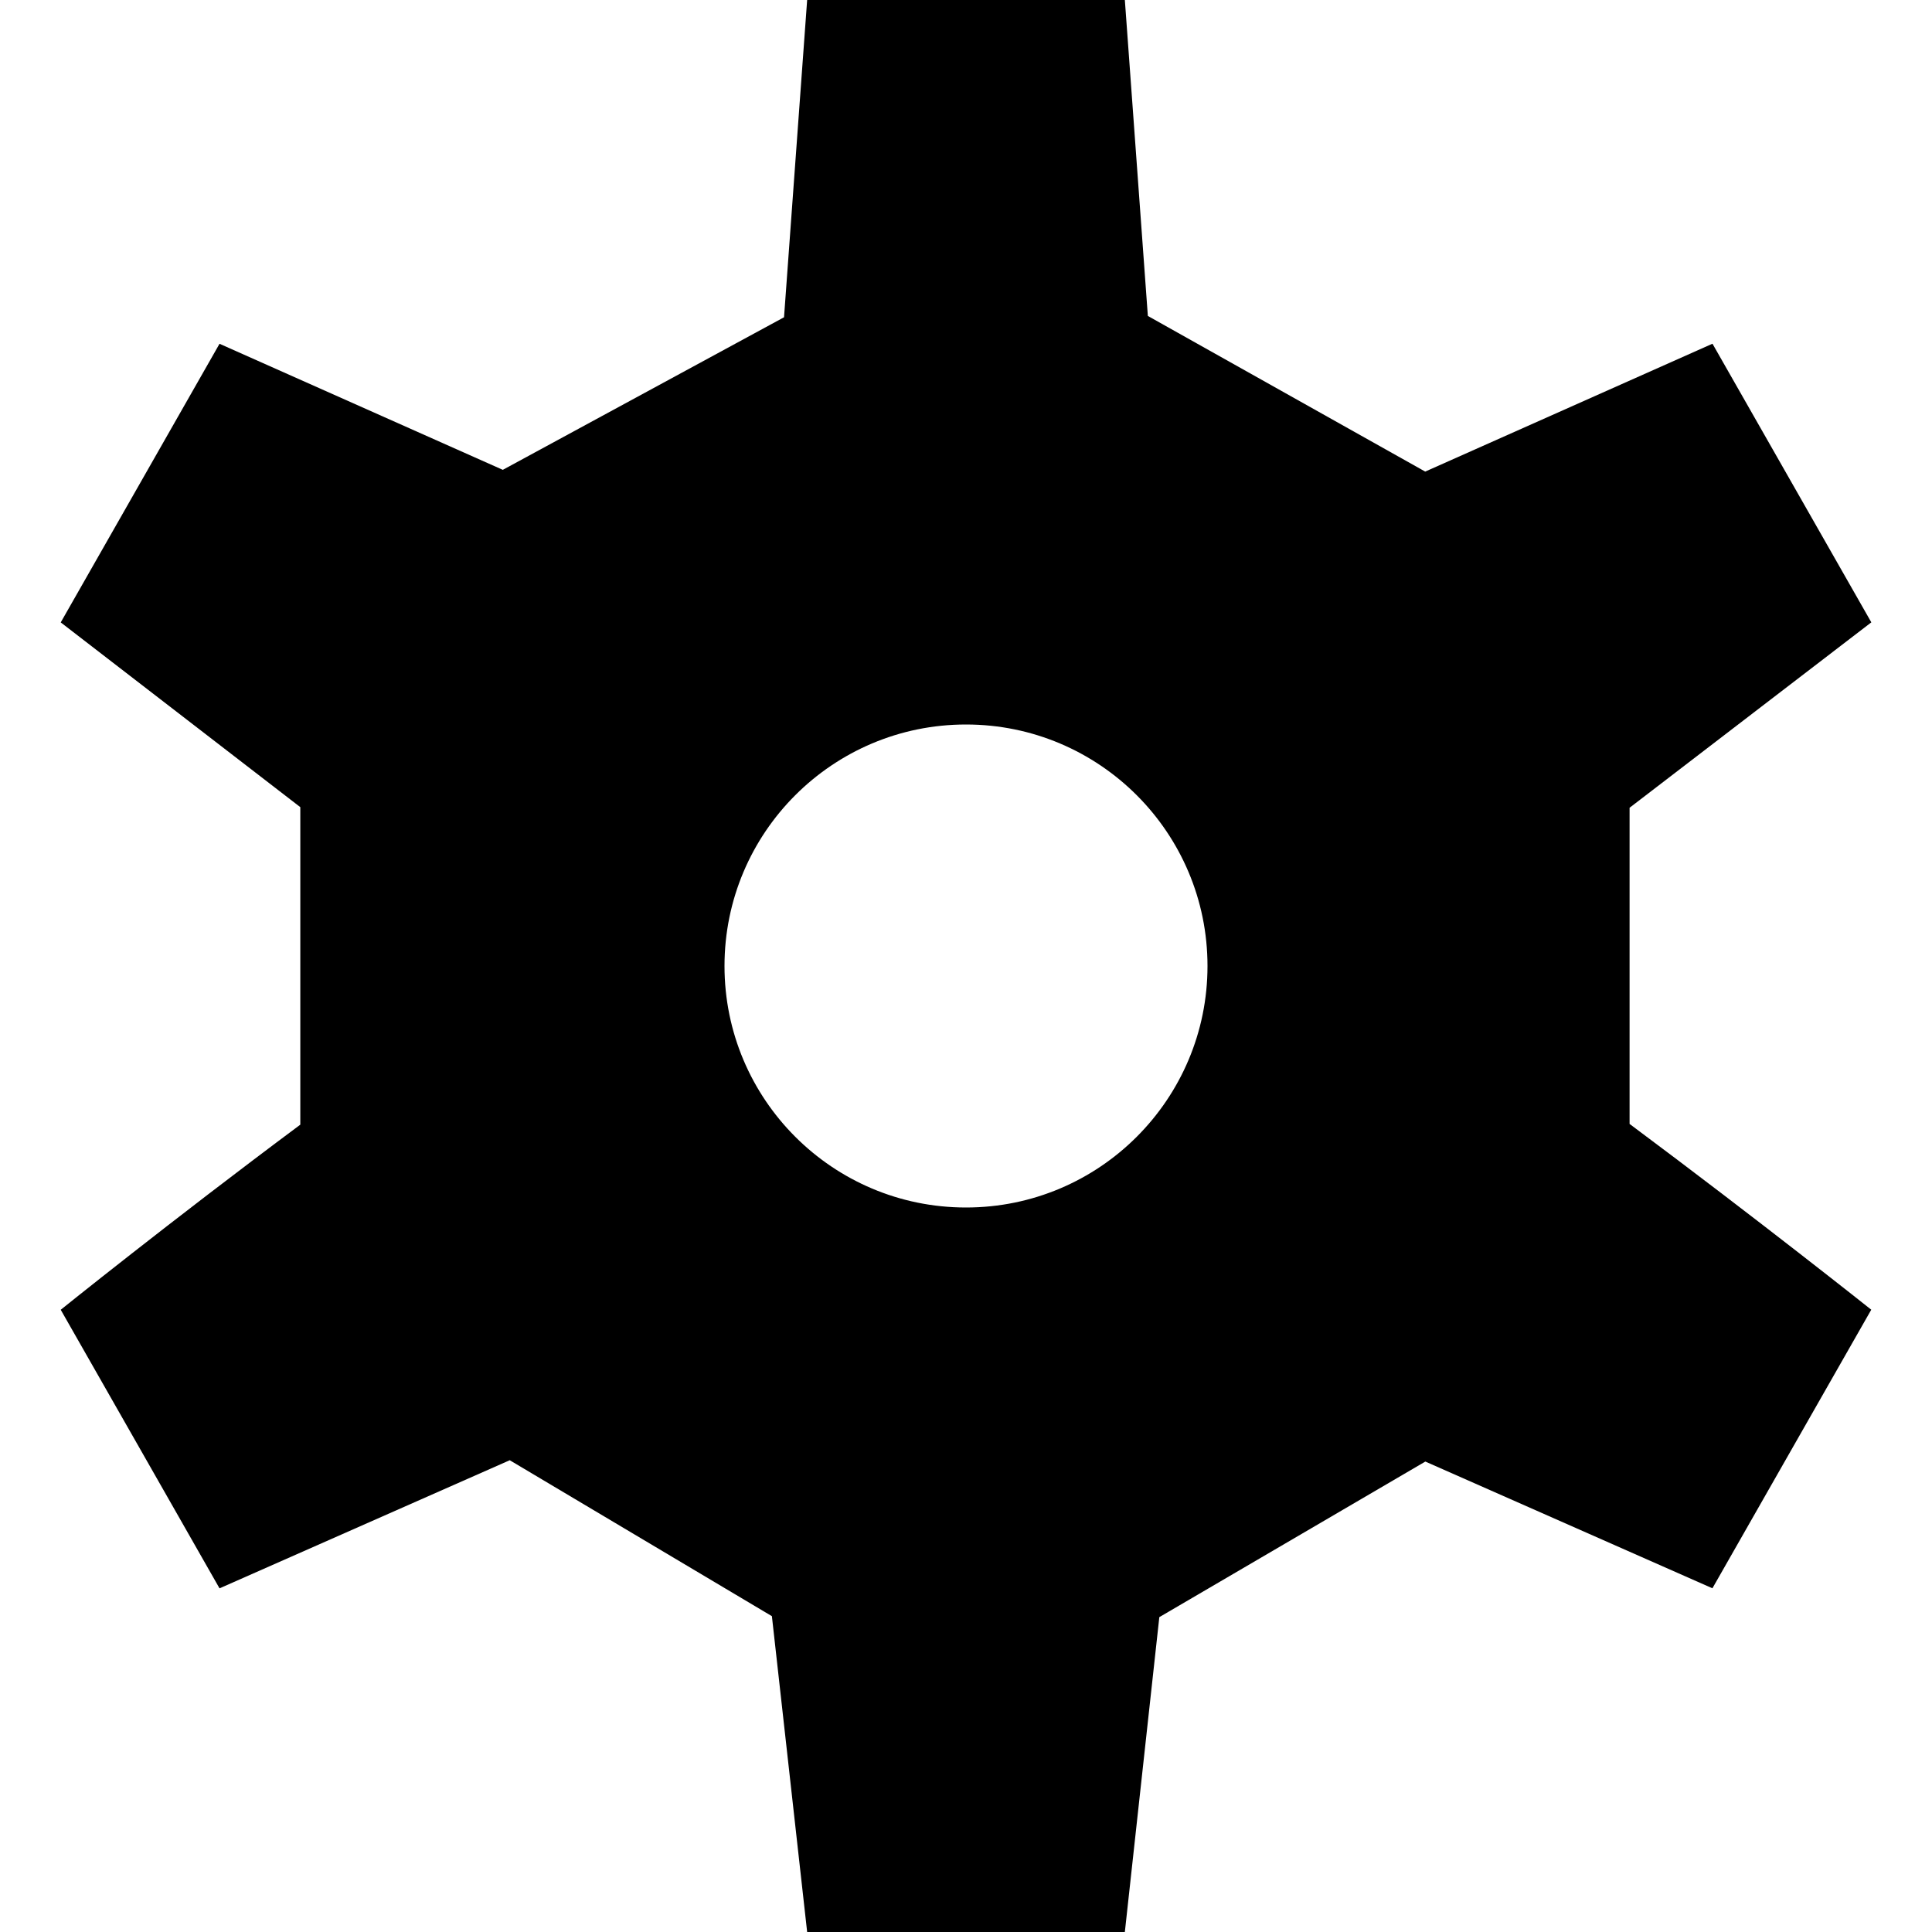
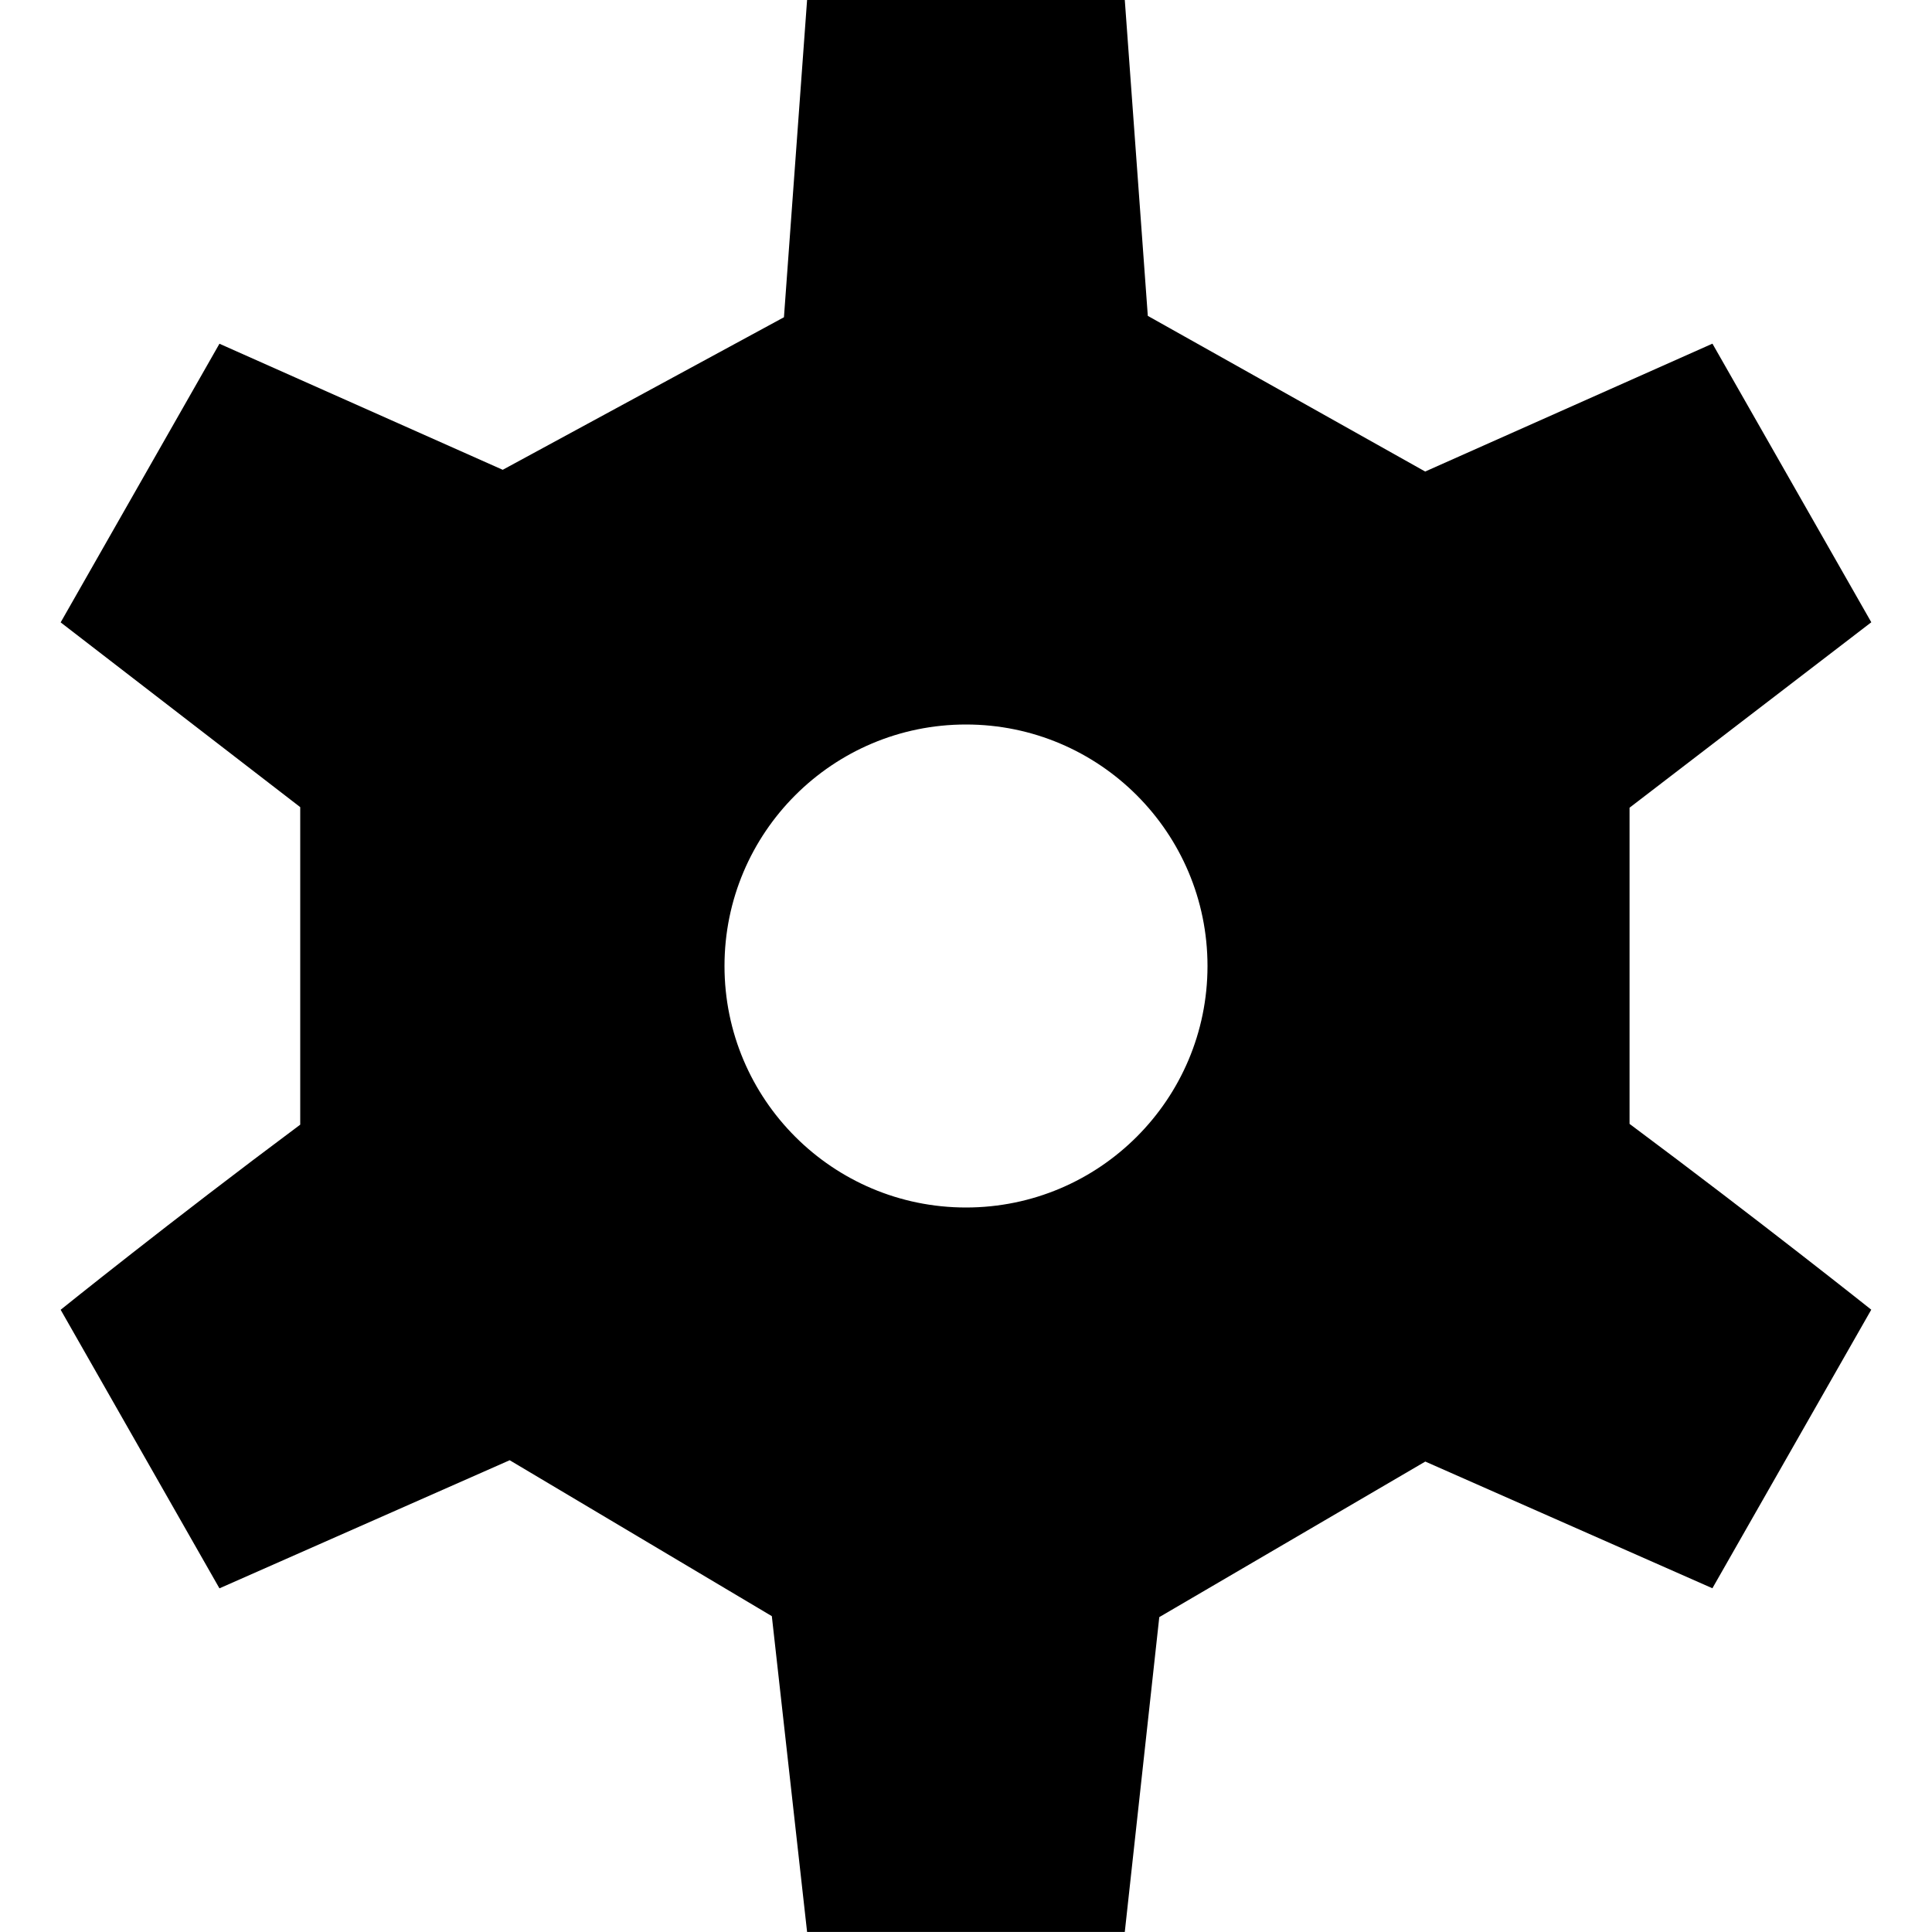
- <svg xmlns="http://www.w3.org/2000/svg" version="1.1" width="32" height="32" viewBox="0 0 32 32">
-   <path d="M26.99 18.615c2.156 1.607 4.004 3.078 4.004 3.078l-2.631 4.614-4.755-2.099-4.406 2.577c-0.298 2.717-0.571 5.215-0.571 5.215h-5.262l-0.584-5.231-4.342-2.583-4.807 2.122-2.63-4.614c0 0 1.817-1.464 3.968-3.066v-5.259l-3.968-3.060 2.63-4.615 4.692 2.088 4.658-2.527 0.383-5.255h5.262l0.381 5.233 4.594 2.578 4.758-2.118 2.631 4.615-4.004 3.071v5.236zM16 12c-2.209 0-4 1.791-4 4s1.791 4 4 4 4-1.791 4-4-1.791-4-4-4z" fill="#000000" />
+ <svg xmlns="http://www.w3.org/2000/svg" version="1.1" width="48" height="48" viewBox="0 0 48 48">
+   <path d="M40.485 27.922c3.234 2.41 6.006 4.617 6.006 4.617l-3.947 6.921-7.133-3.148-6.609 3.865c-0.447 4.075-0.857 7.822-0.857 7.822h-7.893l-0.876-7.846-6.513-3.874-7.211 3.183-3.945-6.921c0 0 2.726-2.196 5.952-4.599v-7.889l-5.952-4.59 3.945-6.923 7.038 3.132 6.987-3.79 0.575-7.883h7.893l0.572 7.849 6.891 3.867 7.137-3.177 3.947 6.922-6.006 4.607v7.854zM24 18c-3.313 0-6 2.687-6 6s2.687 6 6 6 6-2.687 6-6-2.687-6-6-6z" fill="#000000" />
</svg>
